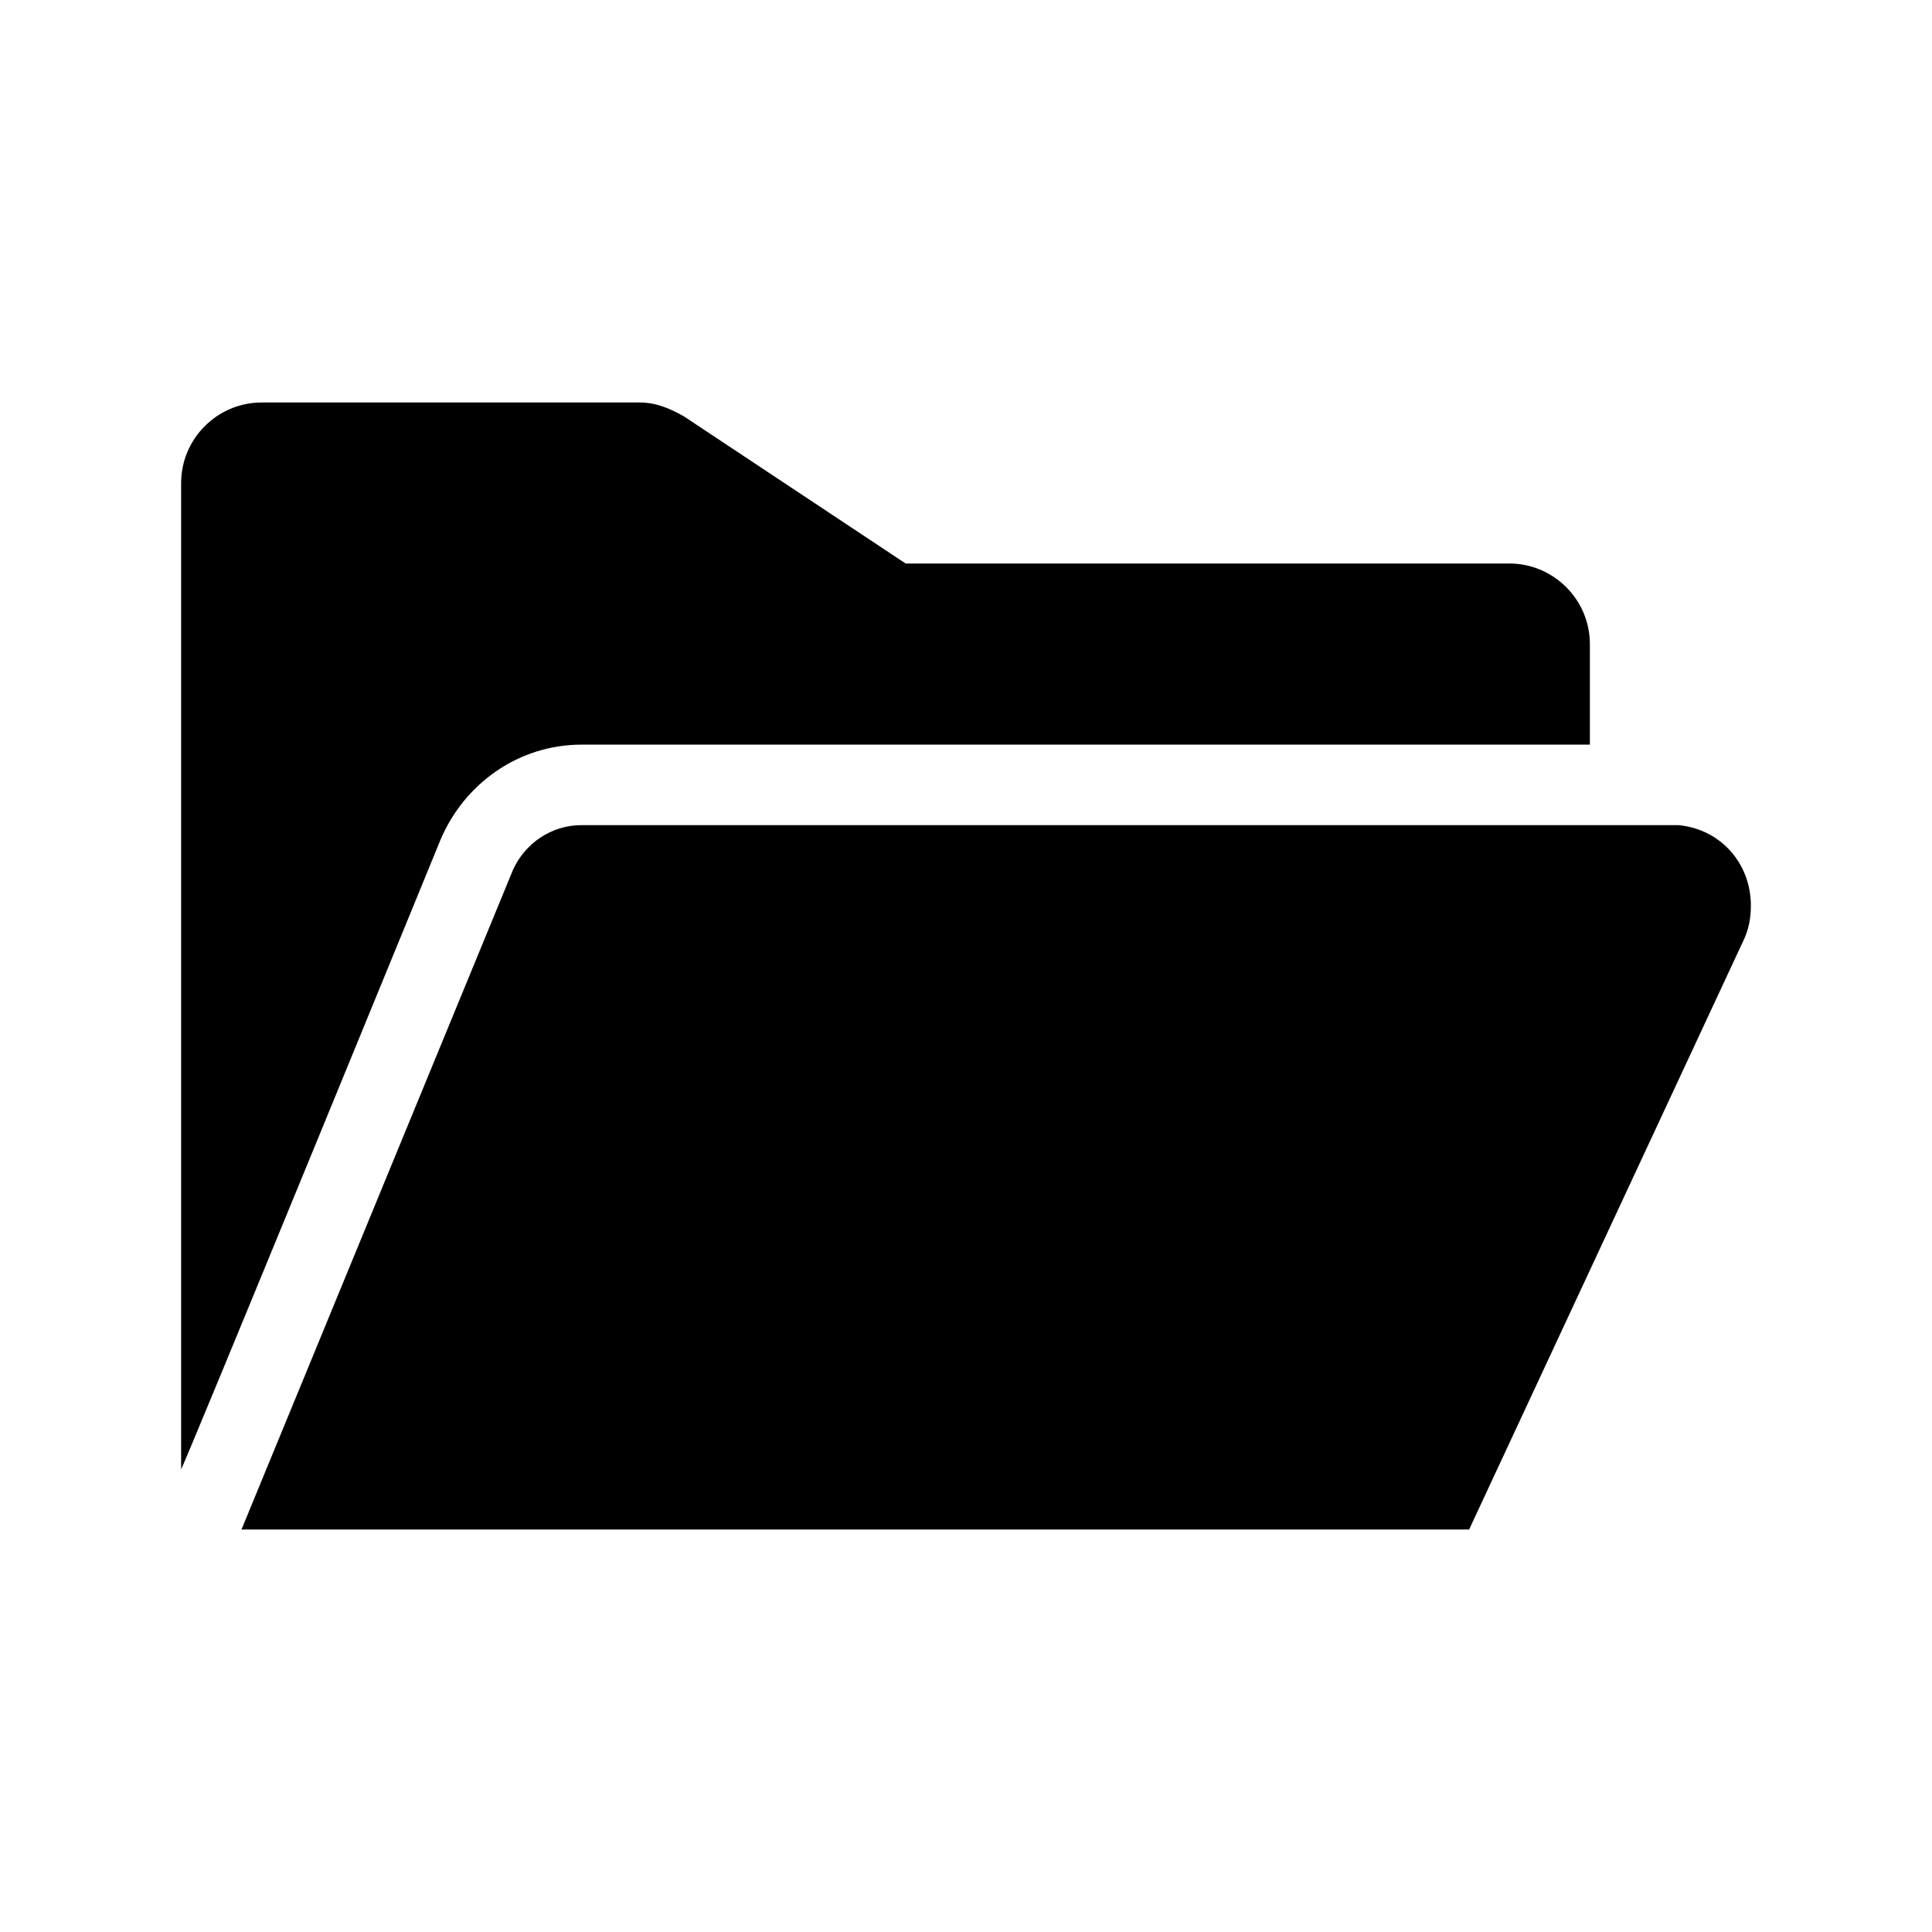
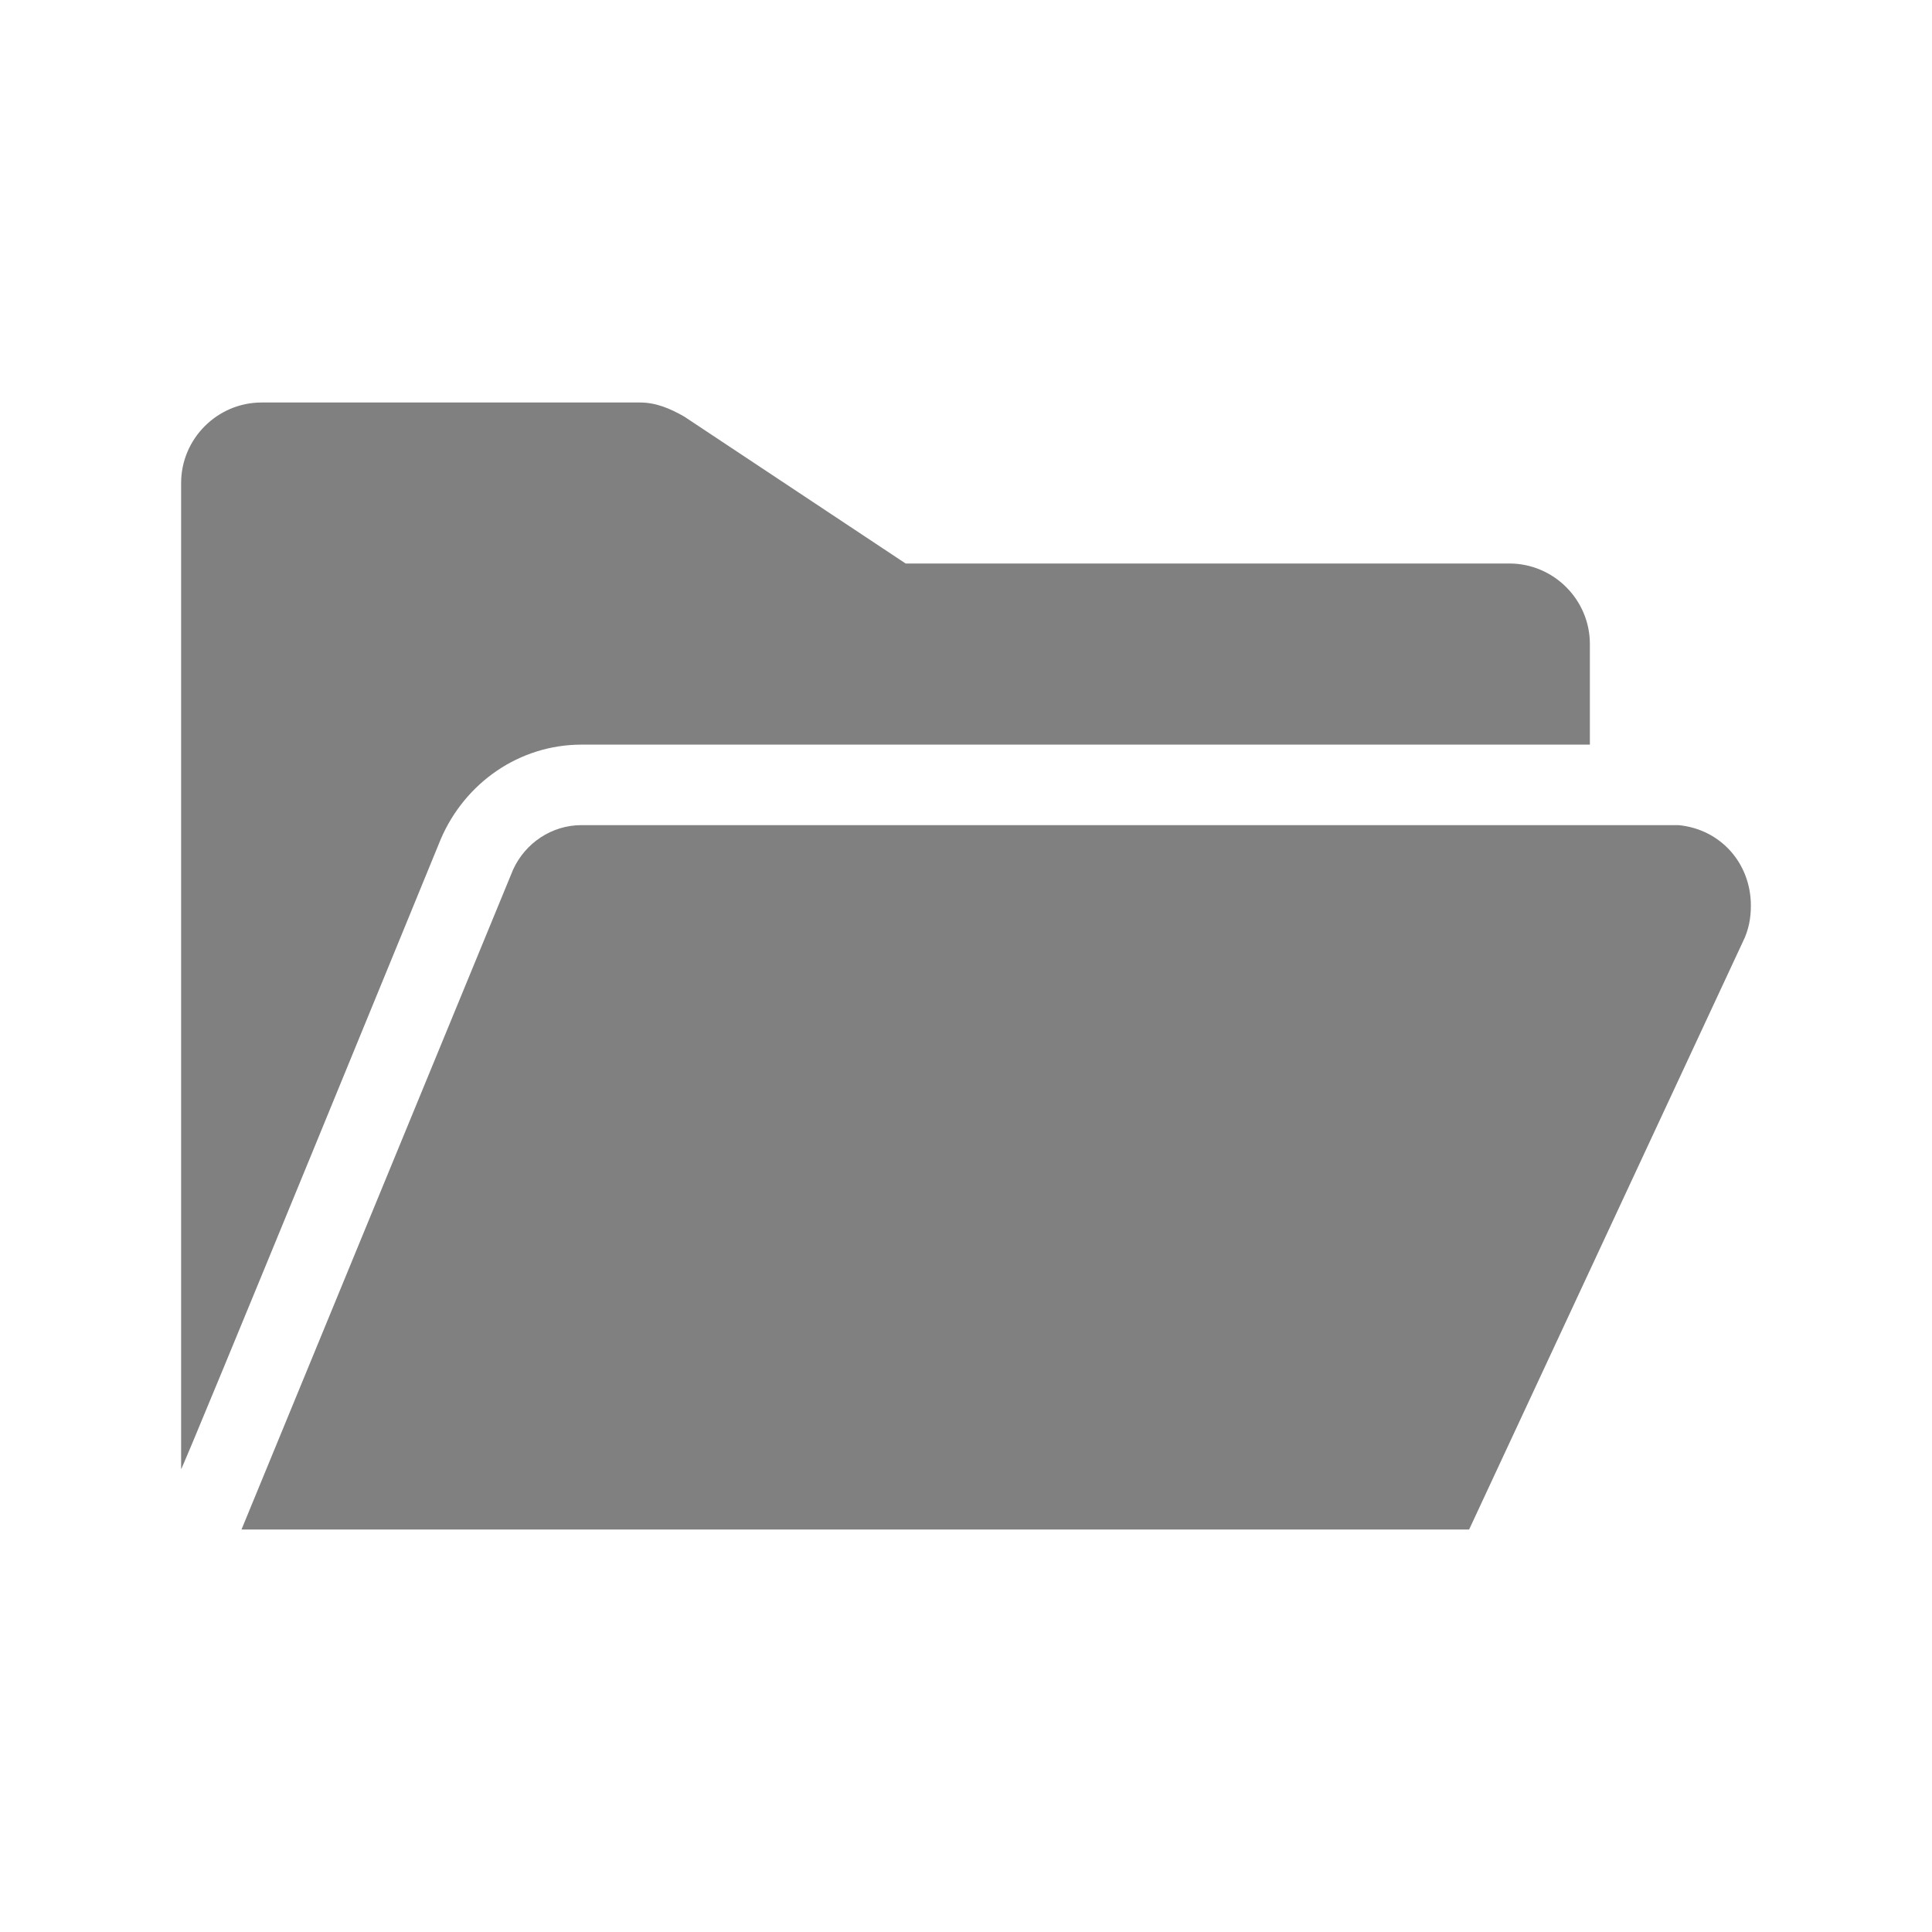
- <svg xmlns="http://www.w3.org/2000/svg" viewBox="0 0 96 96" id="Icons_OpenFolder" overflow="hidden">
+ <svg xmlns="http://www.w3.org/2000/svg" viewBox="0 0 96 96" id="Icons_OpenFolder" overflow="hidden" fill="grey">
  <path d="M28.9 37 79 37 79 32C79 29.8 77.2 28 75 28L45 28 34 20.7C33.3 20.3 32.6 20 31.8 20L13 20C10.8 20 9 21.8 9 24L9 73C9 73.2 21.9 41.7 21.9 41.7 23.1 38.9 25.8 37 28.9 37Z" />
  <path d="M87 45C87 42.9 85.5 41.2 83.4 41L28.9 41C27.4 41 26.1 41.9 25.5 43.2L12 76 73 76 86.6 46.8C86.9 46.2 87 45.6 87 45L87 45Z" />
</svg>
